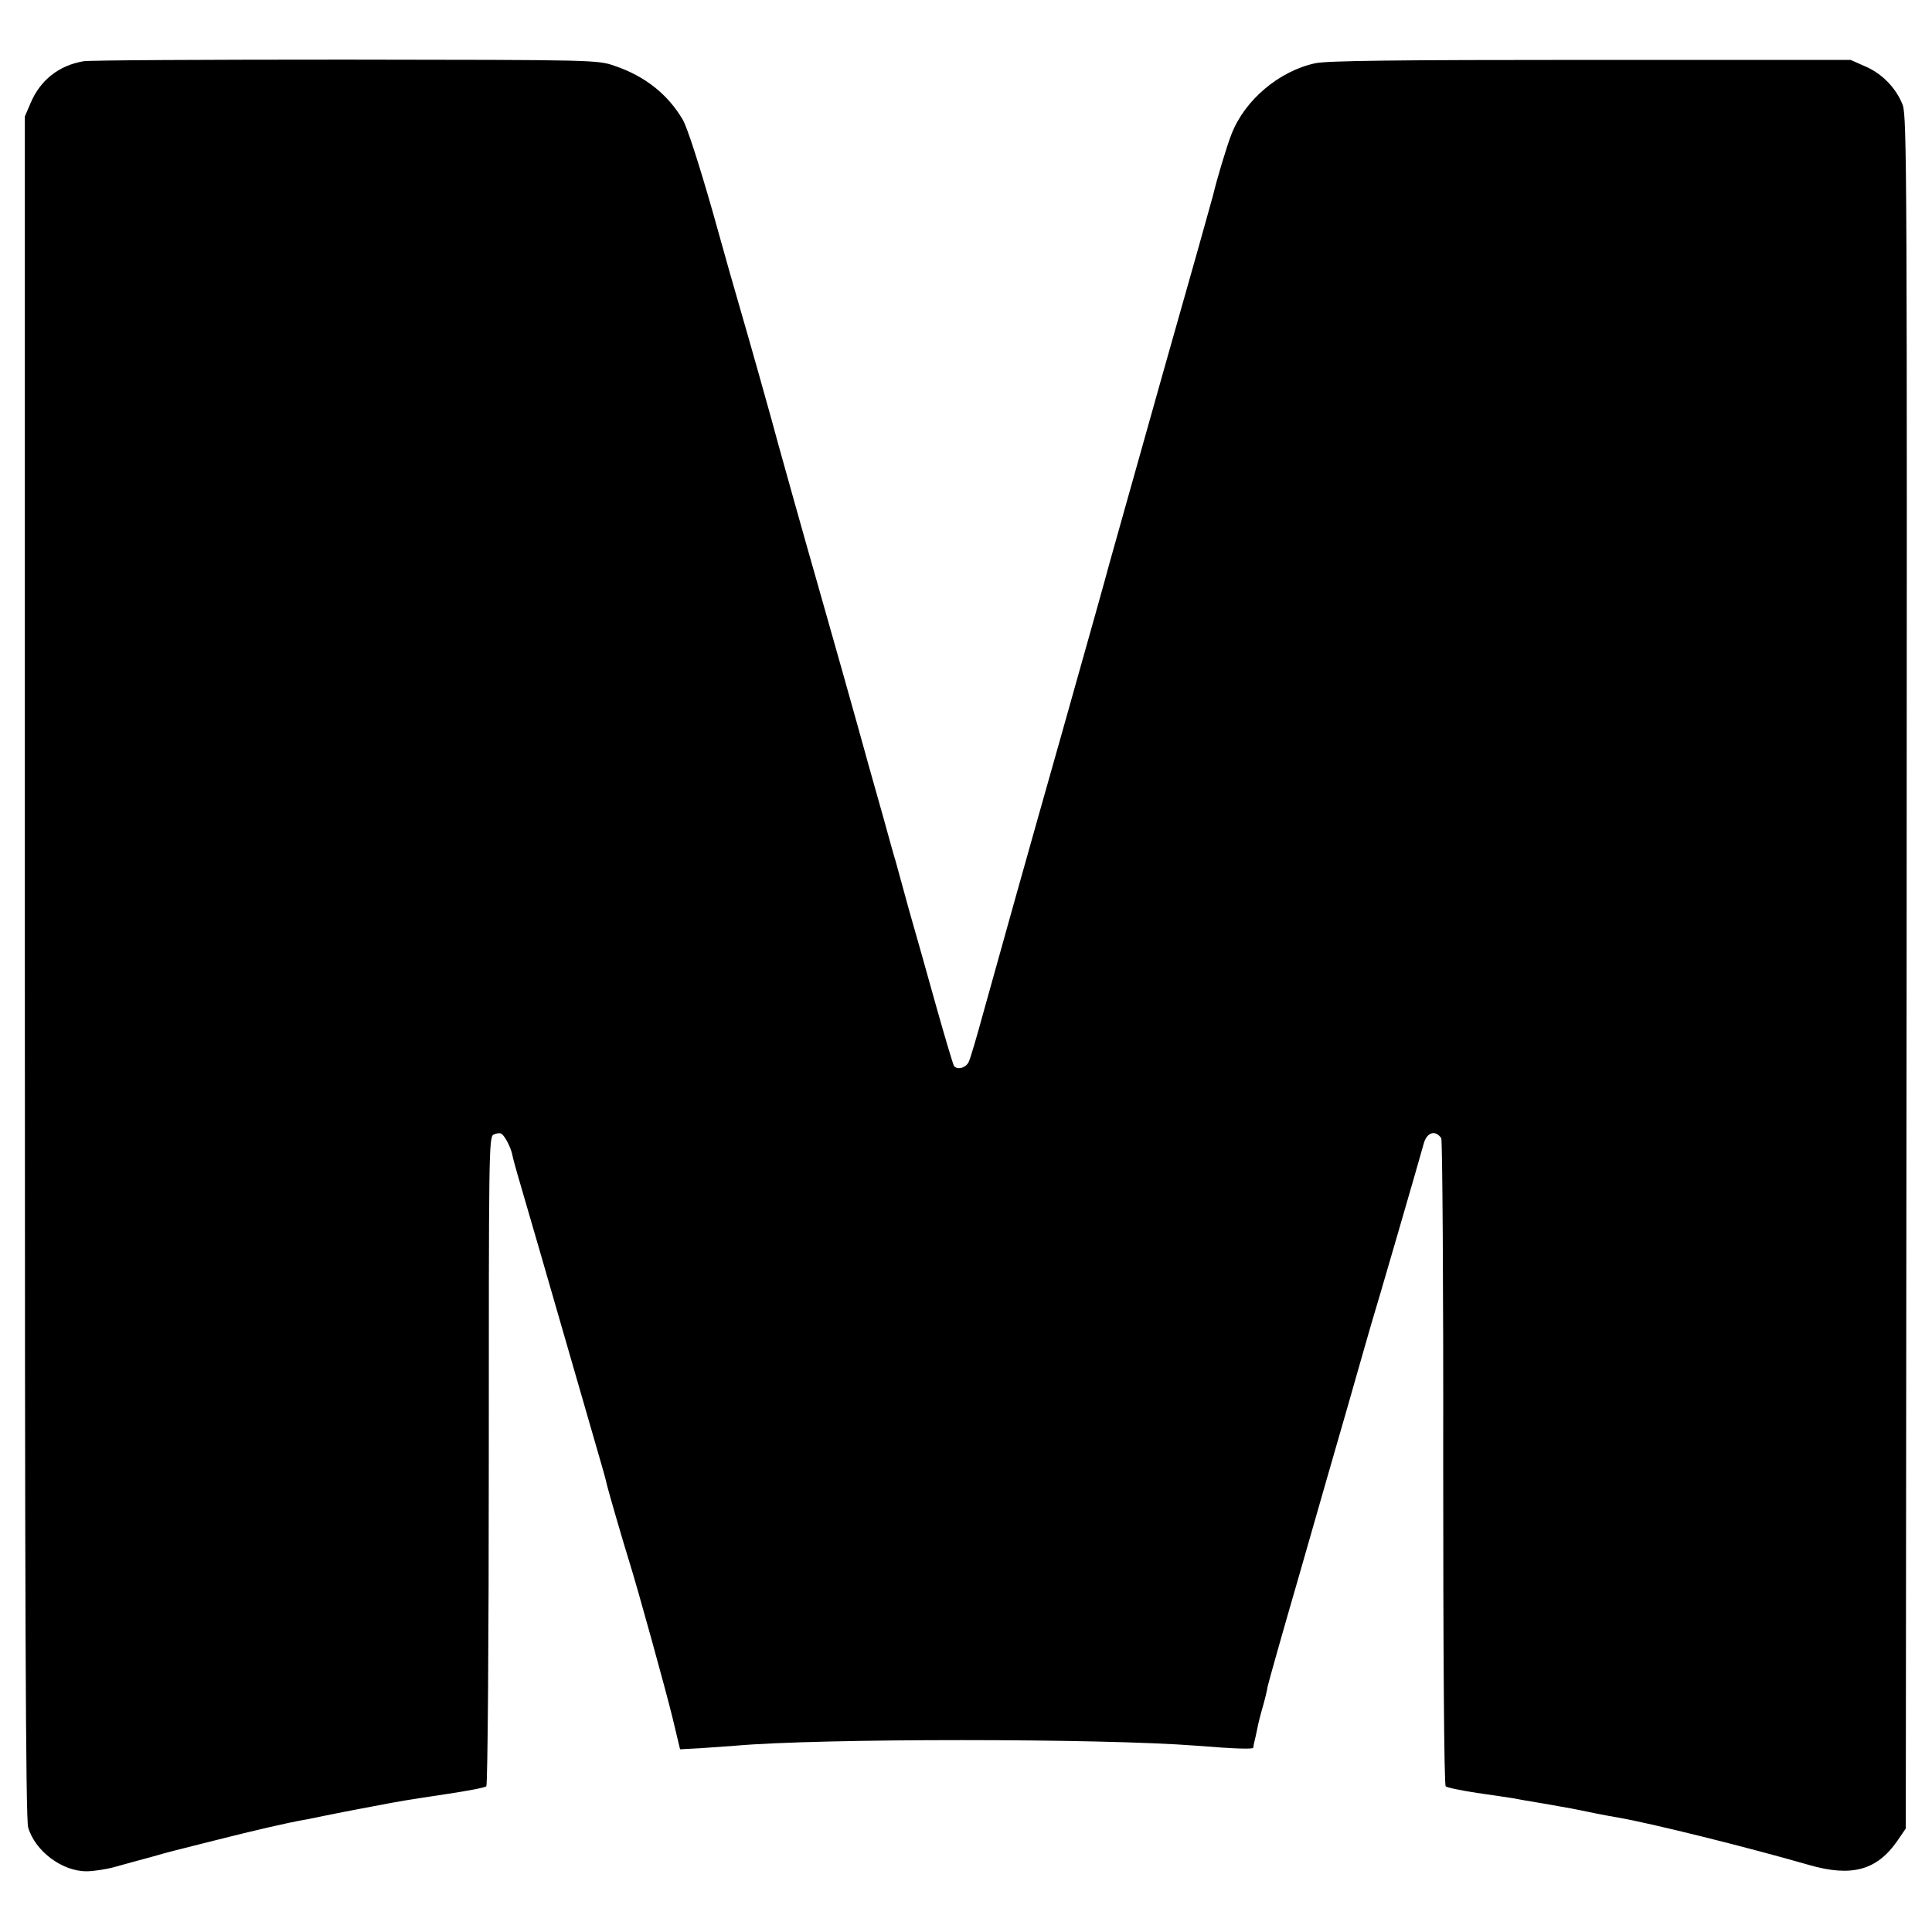
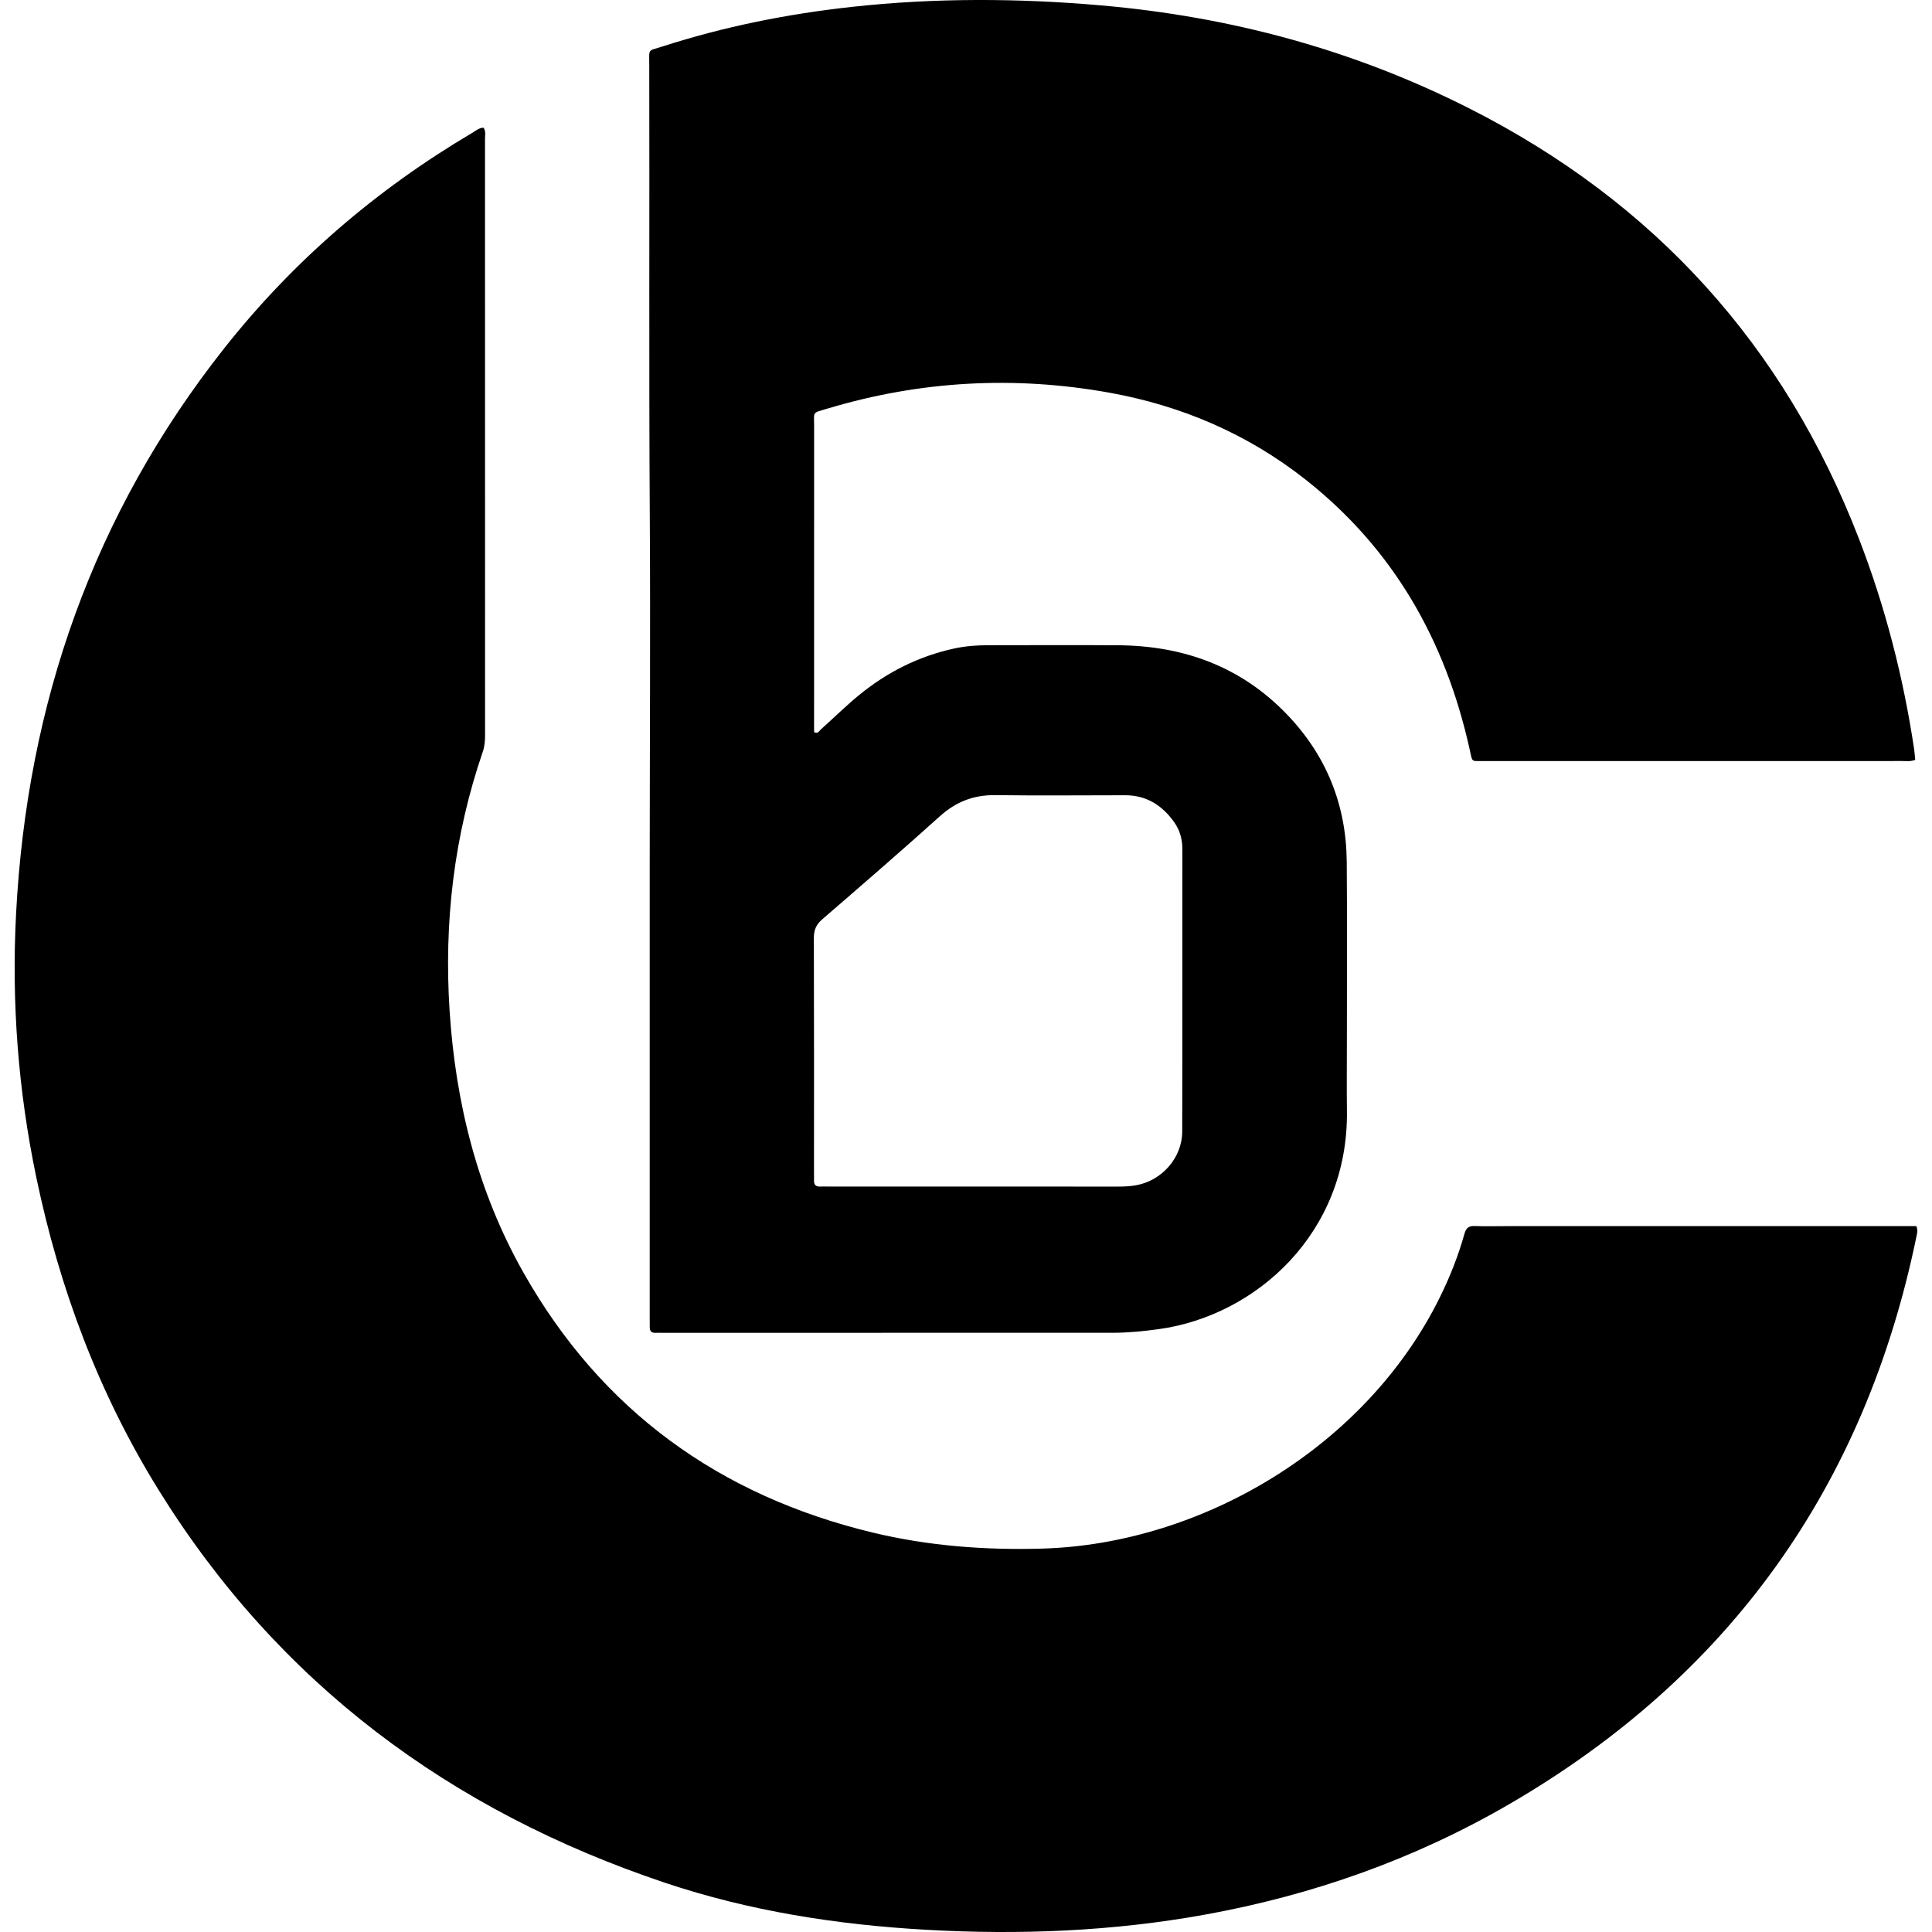
- <svg xmlns="http://www.w3.org/2000/svg" version="1.0" width="700pt" height="700pt" viewBox="0 0 700 700" preserveAspectRatio="xMidYMid meet">
-   <g transform="translate(0,700) scale(0.1,-0.1)" fill="#000000" stroke="none">
-     <path d="M302 6778 c-88 -15 -156 -68 -191 -151 l-21 -49 0 -3080 c0 -2309 3 -3090 12 -3119 25 -86 123 -159 211 -159 25 0 72 7 104 16 32 9 90 25 128 35 84 24 68 19 242 63 134 34 256 62 313 72 14 2 45 9 70 14 25 5 59 12 75 15 17 3 66 13 110 21 110 21 113 21 264 44 74 11 138 23 143 28 5 5 9 532 9 1180 0 1112 0 1172 17 1181 10 5 23 7 29 3 13 -9 33 -48 39 -75 2 -12 11 -44 19 -72 19 -65 114 -391 210 -725 42 -146 83 -287 91 -315 8 -27 19 -66 23 -85 8 -32 57 -201 80 -275 31 -98 133 -468 157 -566 l28 -117 75 4 c42 3 99 7 126 9 305 27 1322 27 1670 0 148 -12 205 -13 206 -7 0 4 2 14 4 22 2 8 7 29 10 45 3 17 12 53 20 80 8 28 16 61 18 75 3 14 53 192 112 395 58 204 140 487 181 630 41 143 78 274 83 290 12 37 182 622 189 650 11 42 42 53 64 21 4 -6 8 -535 7 -1175 0 -673 3 -1167 9 -1173 5 -5 55 -15 113 -24 57 -8 115 -17 129 -19 14 -3 66 -12 115 -20 98 -17 103 -18 185 -35 30 -6 67 -13 81 -15 126 -22 471 -108 693 -172 156 -45 247 -19 321 88 l30 44 3 3100 c2 2871 1 3103 -14 3144 -23 61 -75 115 -137 141 l-52 23 -940 0 c-713 0 -954 -3 -999 -12 -131 -28 -256 -133 -304 -257 -17 -42 -55 -170 -67 -222 -2 -9 -83 -298 -181 -642 -97 -344 -184 -654 -194 -690 -17 -64 -62 -224 -175 -625 -109 -384 -237 -841 -281 -1000 -24 -88 -48 -170 -54 -182 -10 -23 -44 -31 -54 -14 -3 5 -31 98 -62 208 -30 109 -76 270 -101 358 -24 88 -46 167 -48 175 -3 8 -23 80 -45 160 -23 80 -47 168 -55 195 -27 100 -168 599 -190 675 -18 61 -153 542 -161 575 -5 19 -84 300 -109 385 -14 47 -61 212 -104 367 -49 171 -91 301 -107 329 -54 92 -137 158 -246 195 -63 22 -67 22 -975 23 -501 0 -929 -2 -951 -6z" />
+ <svg xmlns="http://www.w3.org/2000/svg" version="1.1" id="Layer_1" x="0px" y="0px" viewBox="0 0 512 512" style="enable-background:new 0 0 512 512;" xml:space="preserve">
+   <style type="text/css">
+ 	.st0{fill:#303A43;}
+ </style>
+   <g>
+     <path d="M128.14,33.84c0.67,0.96,0.39,2.01,0.39,2.98c0.01,52.63,0.01,105.25,0.02,157.88c0,1.54-0.1,3.05-0.61,4.53   c-7.65,22.28-10.31,45.23-8.79,68.66c1.59,24.5,7.44,47.92,19.59,69.4c20.65,36.5,51.89,59.05,92.46,68.84   c14.8,3.57,29.92,4.71,45.12,4.26c42.23-1.26,85.84-26.99,105.36-66.8c2.62-5.34,4.8-10.85,6.4-16.57   c0.44-1.58,1.11-2.17,2.73-2.11c2.76,0.11,5.53,0.03,8.29,0.03c35.02,0,70.05,0,105.07,0c1.21,0,2.43,0,3.68,0   c0.47,1.09,0.18,1.99,0.01,2.84c-13.64,66.07-49.43,116.34-107.79,150.28c-25.15,14.63-52.28,24.21-80.91,29.37   c-24.4,4.4-49,5.38-73.74,3.98c-23.6-1.33-46.82-4.96-69.26-12.48C119.34,479.86,73.79,446.1,41.99,394.79   c-15.84-25.57-26.22-53.33-32.36-82.72c-4.82-23.07-6.6-46.42-5.37-69.92C7.15,186.55,24.71,136.23,59.42,92.3   c18.29-23.15,40.32-42.07,65.71-57.08C126.05,34.68,126.91,33.87,128.14,33.84z" />
+     <path d="M507.27,198.56c-2.86-19.08-7.63-37.65-14.58-55.66c-19.81-51.34-54.28-89.38-103.39-114.21   C358.59,13.15,326,4.41,291.81,1.43c-21.98-1.92-43.96-2.02-65.93,0.38c-17.14,1.87-33.95,5.22-50.36,10.52   c-3.92,1.27-3.47,0.41-3.46,4.8c0.1,39.82-0.11,79.65,0.14,119.47c0.19,30.71-0.01,61.43-0.02,92.14c-0.01,40.34,0,80.68,0,121.01   c0,0.61,0.03,1.23,0.01,1.84c-0.05,1.16,0.46,1.71,1.64,1.62c0.51-0.04,1.02,0,1.54,0c39.84,0,79.67,0,119.51-0.01   c4.1,0,8.17-0.41,12.23-0.97c25.73-3.55,50.25-25.44,49.84-57.83c-0.08-6.65-0.01-13.31-0.01-19.96c0-15.36,0.09-30.72-0.04-46.07   c-0.13-15.09-5.39-28.18-15.89-39.09c-12.21-12.69-27.41-18.16-44.74-18.28c-11.47-0.08-22.94-0.01-34.41-0.01   c-2.98,0-5.94,0.22-8.85,0.84c-9.48,2.04-17.92,6.28-25.39,12.41c-3.48,2.86-6.69,6.03-10.05,9.03c-0.47,0.42-0.81,1.3-1.83,0.74   c0-0.88,0-1.79,0-2.71c0-26.11-0.01-52.21,0.01-78.32c0-4.06-0.64-3.44,3.58-4.71c24.56-7.37,49.52-8.73,74.7-4.2   c19.12,3.44,36.62,10.94,51.95,23.02c23.32,18.39,37.09,42.67,43.47,71.4c0.85,3.83,0.36,3.11,3.84,3.2c0.1,0,0.2,0,0.31,0   c36.87,0,73.73,0,110.6-0.01c1.01,0,2.04,0.19,3.35-0.31C507.44,200.39,507.41,199.46,507.27,198.56z M217.88,243.65   c10.45-9.03,20.9-18.07,31.17-27.31c4.28-3.86,8.98-5.7,14.73-5.62c11.46,0.15,22.92,0.04,34.39,0.03   c5.59-0.01,9.76,2.62,12.93,7.03c1.53,2.13,2.24,4.55,2.24,7.2c-0.02,24.97,0.03,49.93-0.04,74.9   c-0.02,6.91-5.34,12.97-12.15,14.21c-1.62,0.3-3.25,0.37-4.89,0.37c-12.69-0.01-25.38-0.01-38.07-0.01c-12.9,0-25.79,0-38.69,0   c-0.72,0-1.43-0.03-2.15,0c-1.17,0.05-1.68-0.5-1.63-1.66c0.03-0.61,0-1.23,0-1.84c0-20.77,0.03-41.54-0.04-62.31   C215.67,246.51,216.25,245.06,217.88,243.65z" />
  </g>
</svg>
